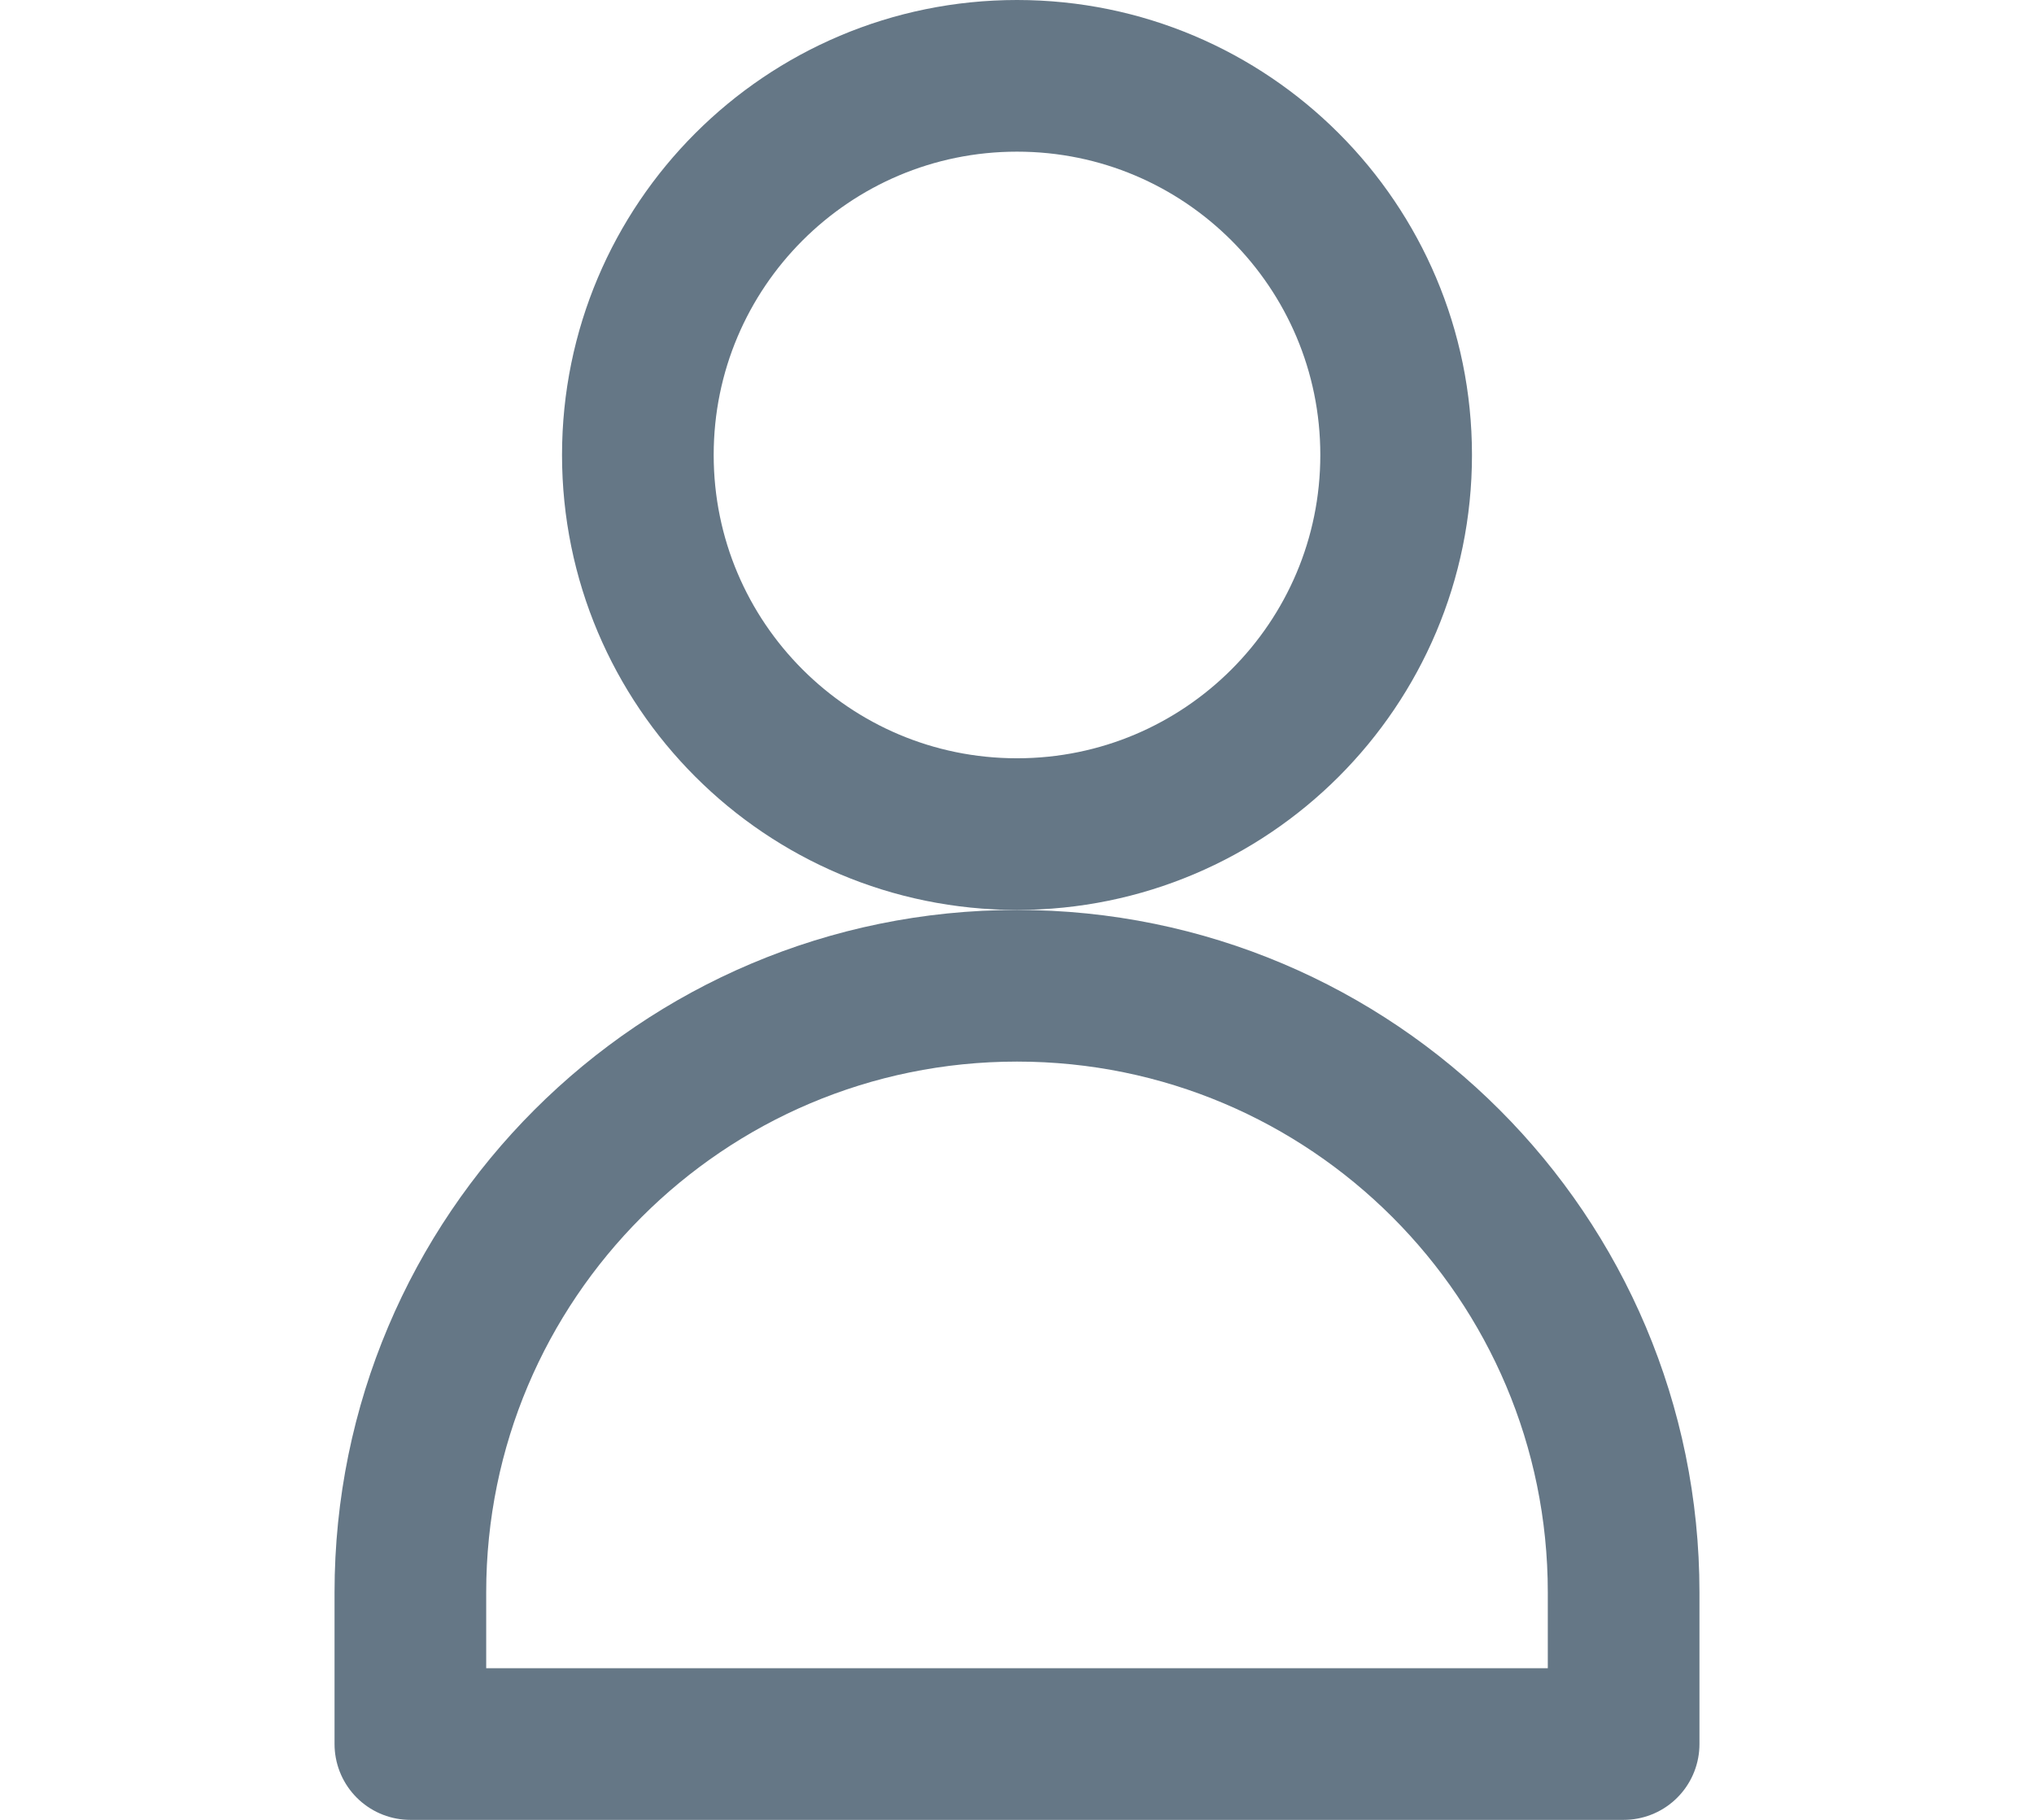
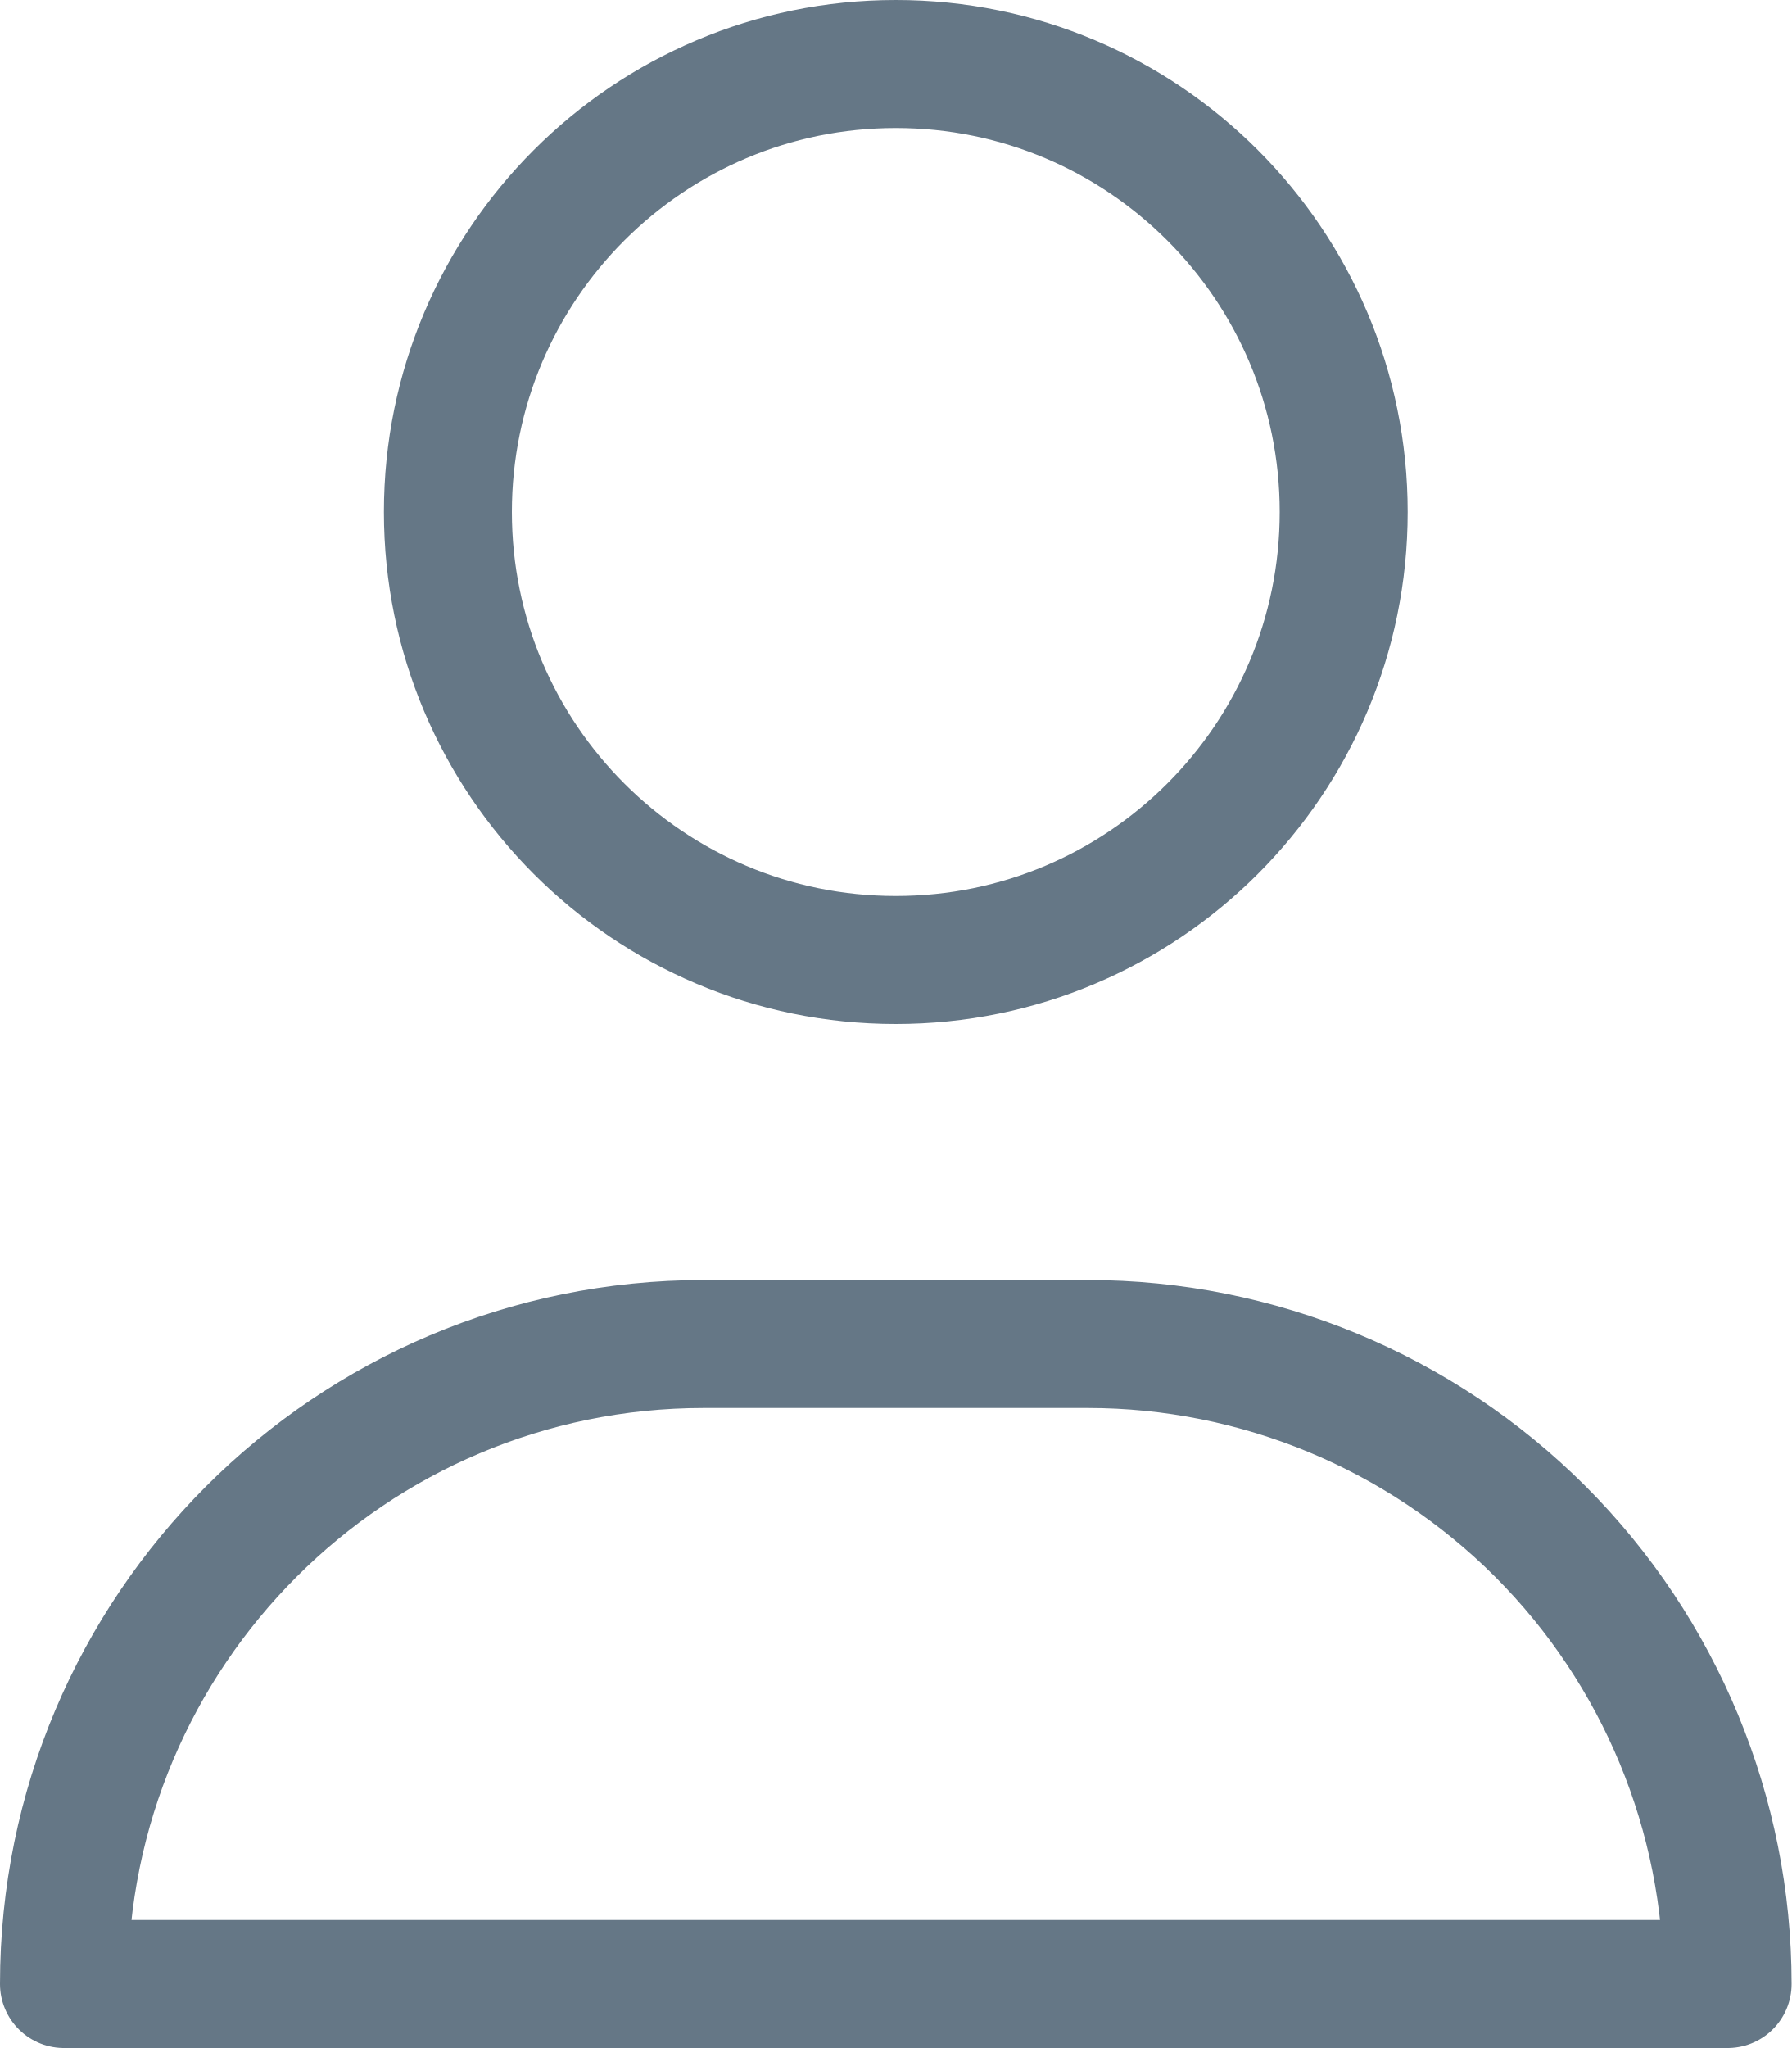
- <svg xmlns="http://www.w3.org/2000/svg" data-name="1.account-avatar-person-profile-people-user" id="_1.account-avatar-person-profile-people-user" viewBox="0 0 24 24" width="19" height="17">
-   <defs>
-     <style>.cls-1{fill:none;stroke:#657786;stroke-linecap:round;stroke-linejoin:round;stroke-width:2px;}</style>
-   </defs>
-   <circle class="cls-1" cx="12" cy="6" r="5" />
-   <path class="cls-1" d="M20,21A8,8,0,0,0,4,21v2H20Z" />
+ <svg xmlns="http://www.w3.org/2000/svg" width="14px" height="16px" viewBox="0 0 14 16" version="1.1">
+   <defs />
+   <g id="Page-1" stroke="none" stroke-width="1" fill="none" fill-rule="evenodd" stroke-linecap="round" stroke-linejoin="round">
+     <g id="TWITTER-PROFILE-2018" transform="translate(-129, -817)" stroke="#657786">
+       <g id="Profile" transform="translate(0, 341)">
+         <g id="Medias" transform="translate(128, 475)">
+           <g id="single-02" transform="translate(1, 1)">
+             <path d="M8.5,10.5 L5.5,10.5 C2.739,10.5 0.5,12.739 0.5,15.5 L13.5,15.5 C13.5,14.174 12.973,12.902 12.036,11.964 C11.098,11.027 9.826,10.5 8.5,10.5 Z" id="Shape" />
+             <circle id="Oval" cx="7" cy="4" r="3.5" />
+           </g>
+         </g>
+       </g>
+     </g>
+   </g>
</svg>
